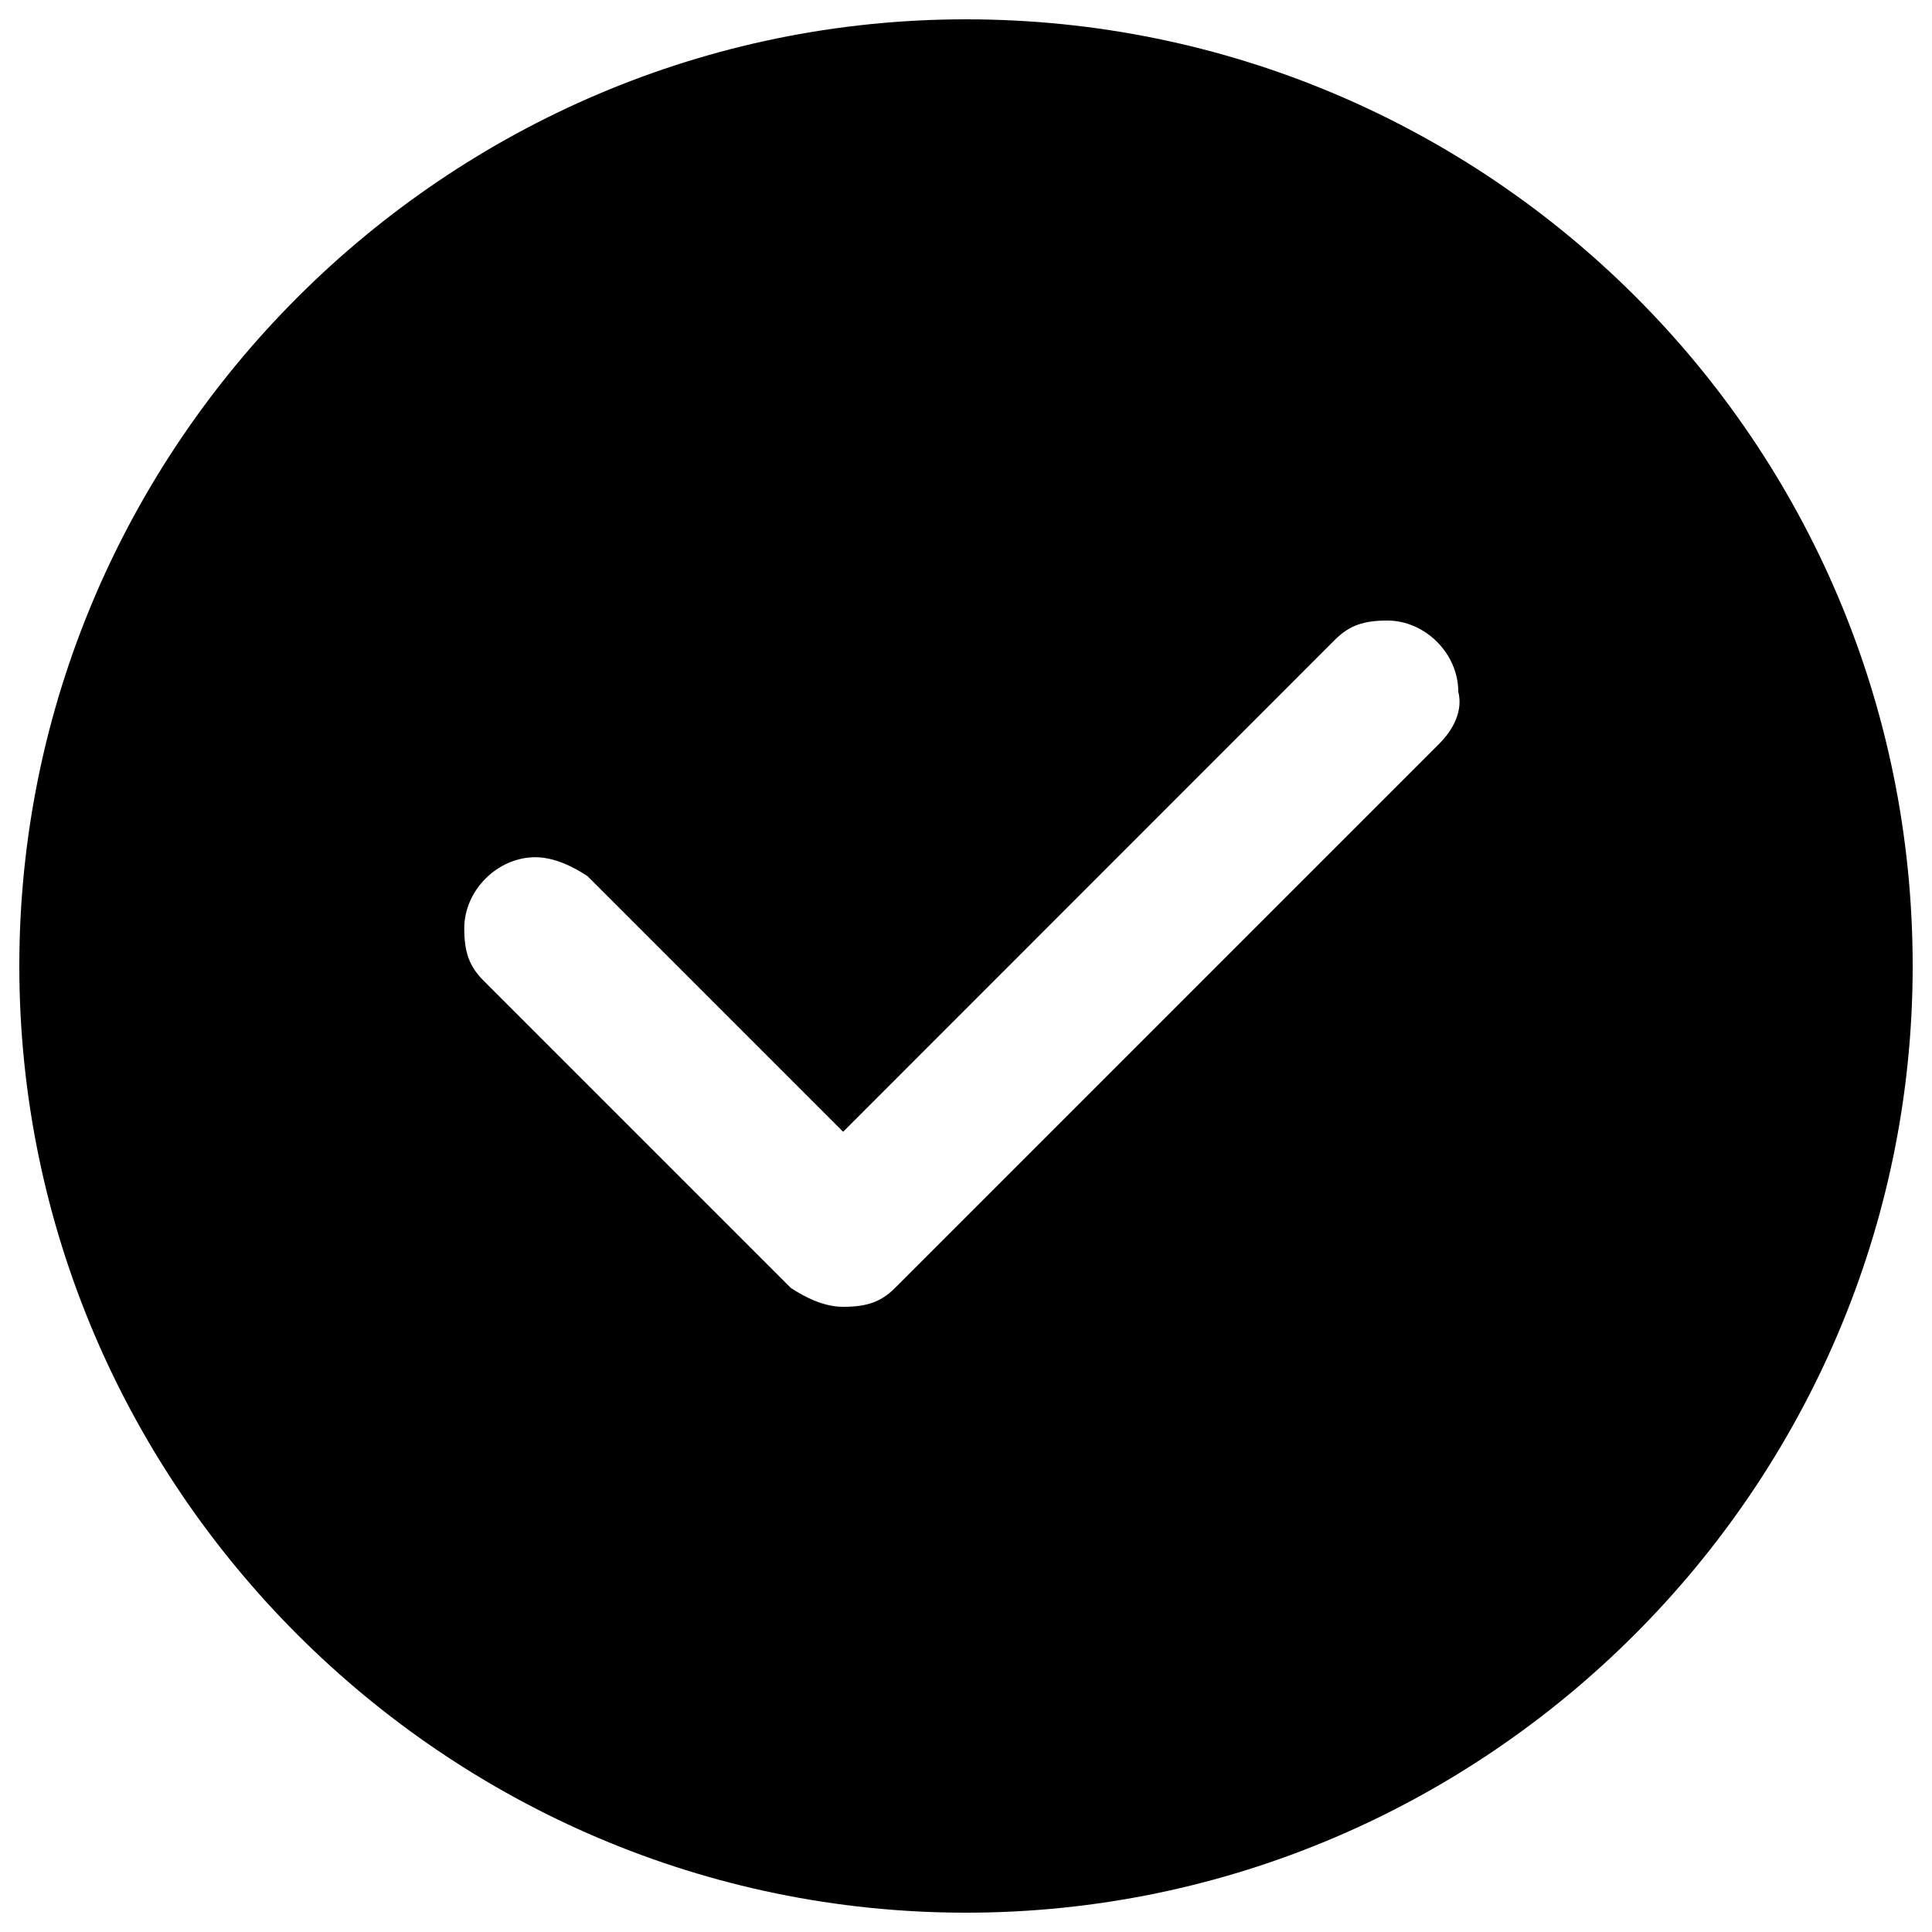
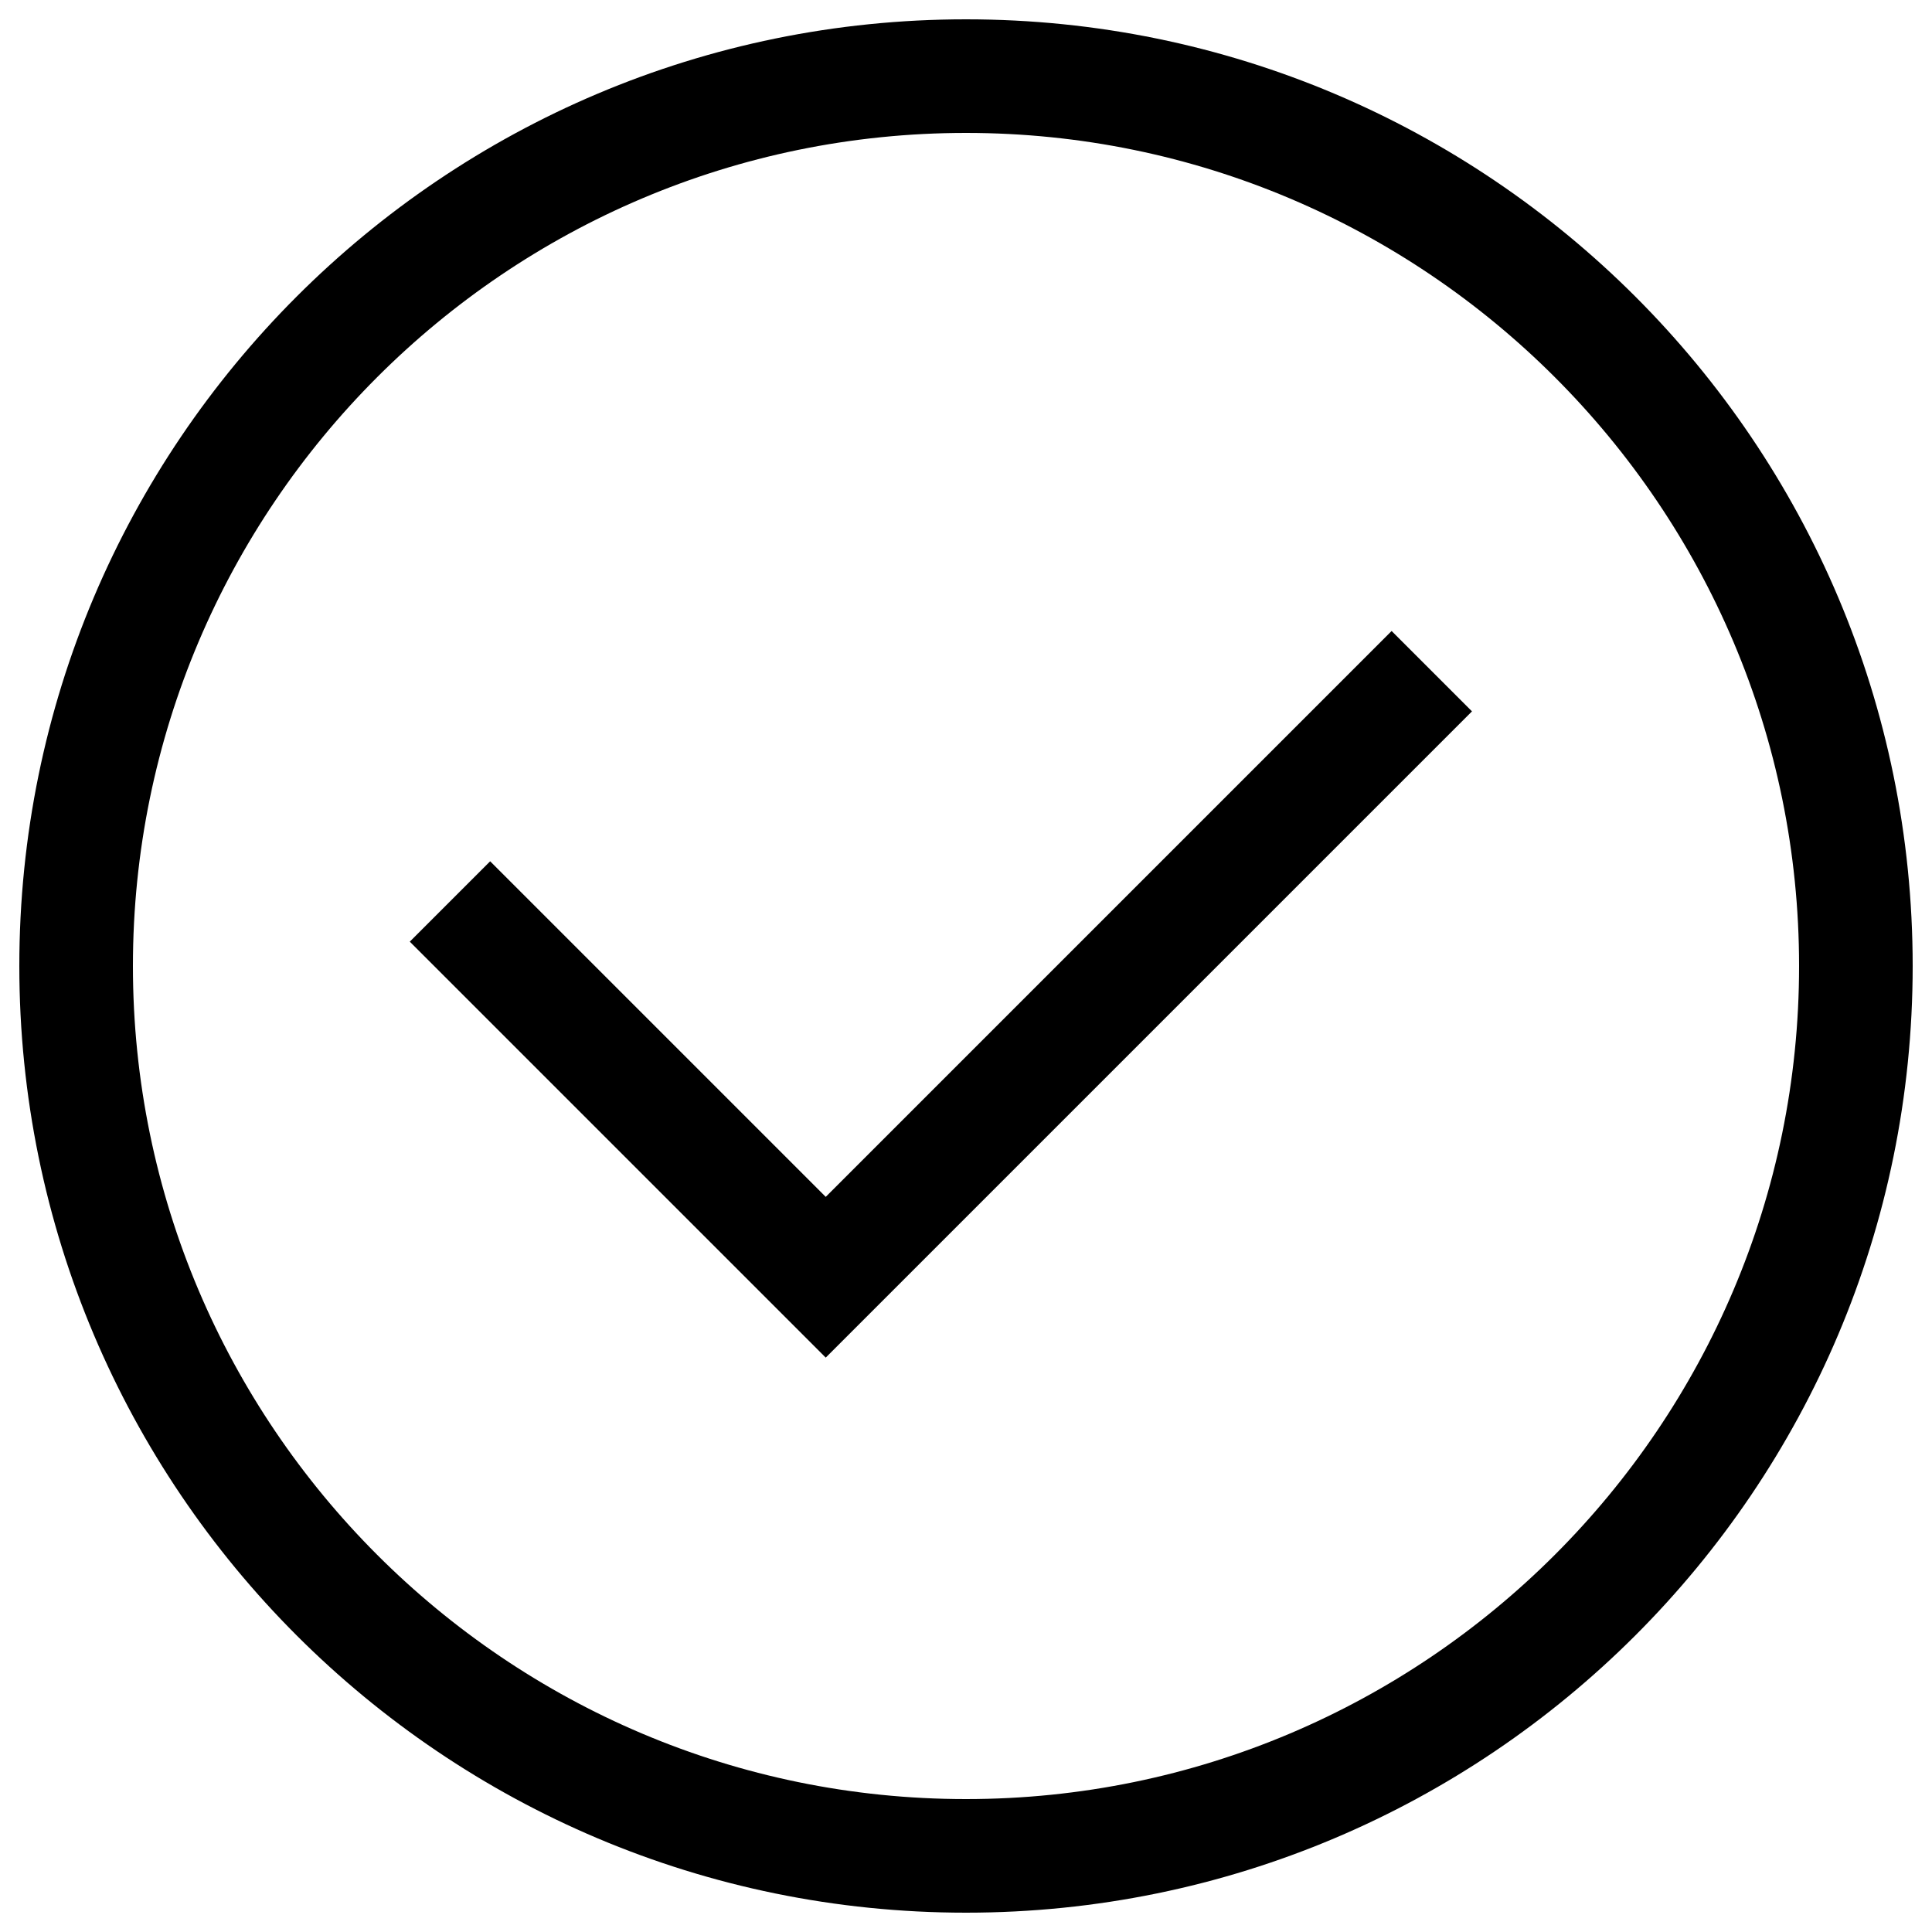
<svg xmlns="http://www.w3.org/2000/svg" version="1.1" x="0px" y="0px" viewBox="0 0 1000 1000" enable-background="new 0 0 1000 1000" xml:space="preserve">
  <g>
-     <path d="M500,10C230.5,10,10,230.5,10,500c0,269.5,220.5,490,490,490c269.5,0,490-220.5,490-490C990,228.1,769.5,10,500,10z M745,384.9L463.3,666.6c-7.4,7.4-14.7,9.8-27,9.8c-9.8,0-19.6-4.9-27-9.8L250.1,507.4c-7.3-7.4-9.8-14.7-9.8-26.9c0-19.6,17.1-36.8,36.8-36.8c9.8,0,19.6,4.9,27,9.8l132.3,132.3L691.1,331c7.4-7.3,14.7-9.8,27-9.8c19.6,0,36.7,17.1,36.7,36.8C757.3,367.7,752.4,377.5,745,384.9z" />
+     <path d="M500,10C229.4,10,10,229.4,10,500c0,270.6,219.4,490,490,490c270.6,0,490-219.4,490-490C990,229.4,770.6,10,500,10z M500,931.2C262.2,931.2,68.8,737.8,68.8,500C68.8,262.2,262.2,68.8,500,68.8S931.2,262.2,931.2,500C931.2,737.8,737.8,931.2,500,931.2z M427.4,619.5L253.7,445.8l-41.6,41.6l215.3,215.3l334.5-334.5l-41.6-41.6L427.4,619.5z" />
  </g>
</svg>
